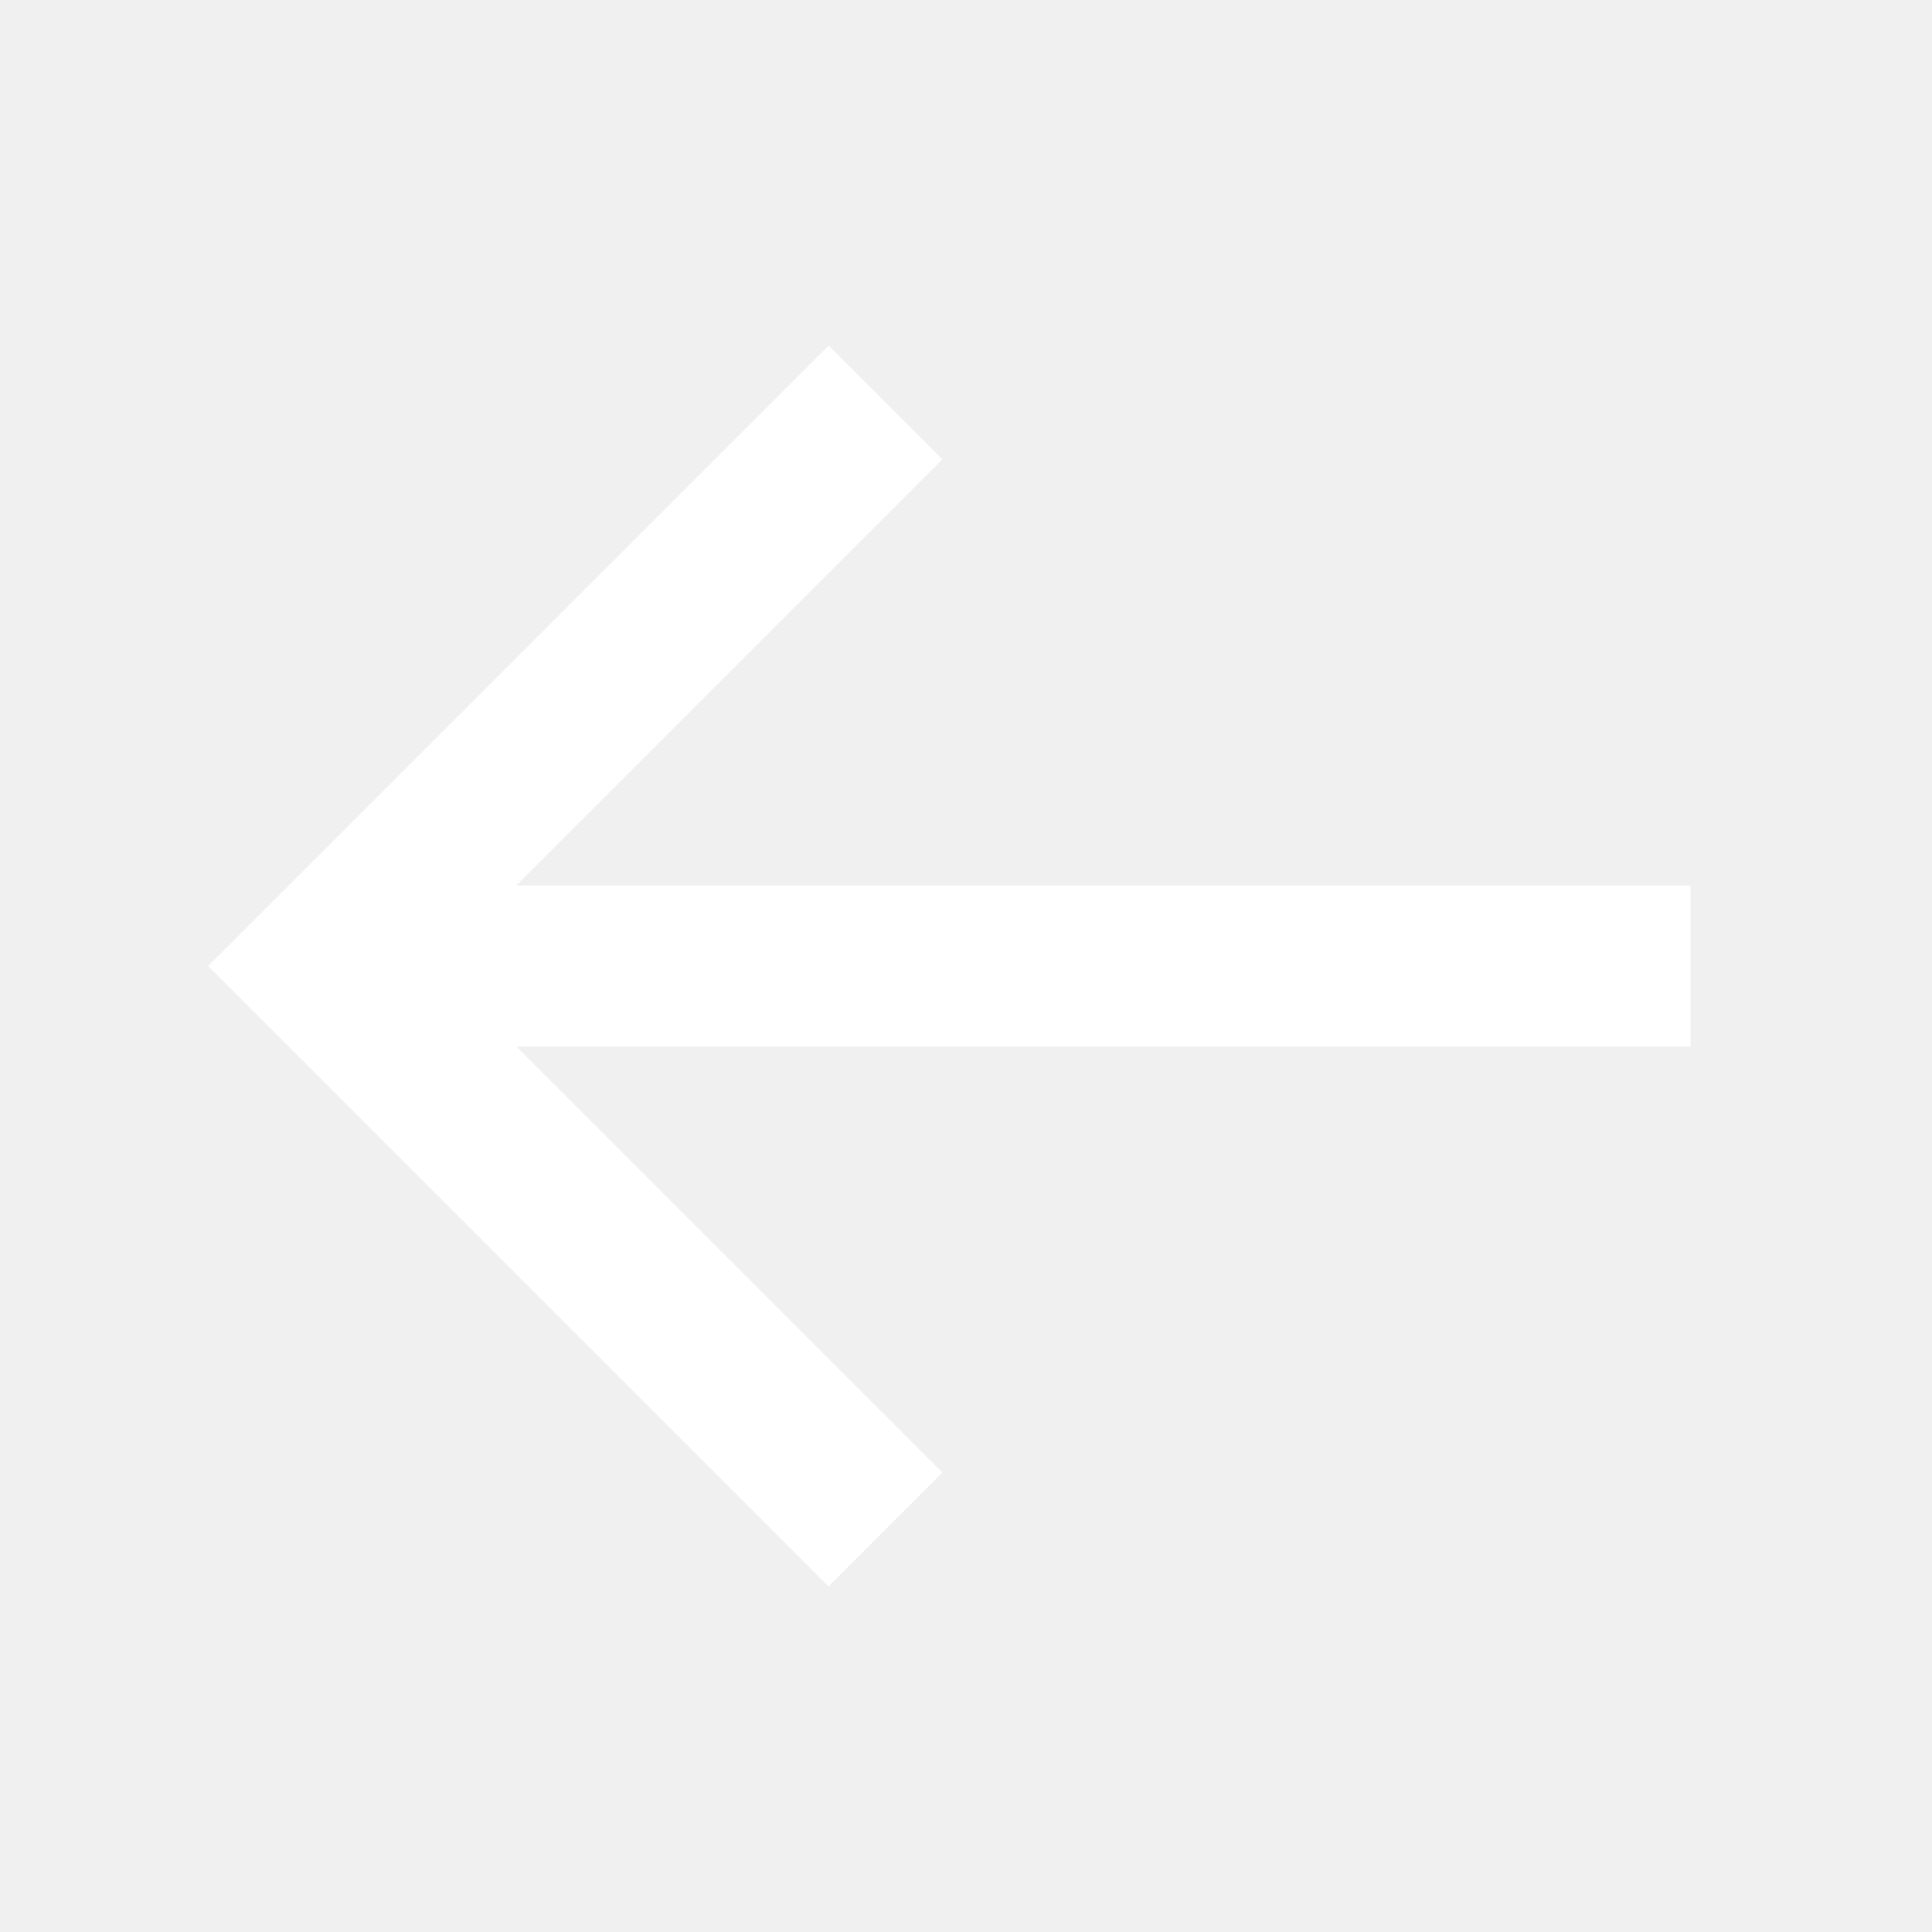
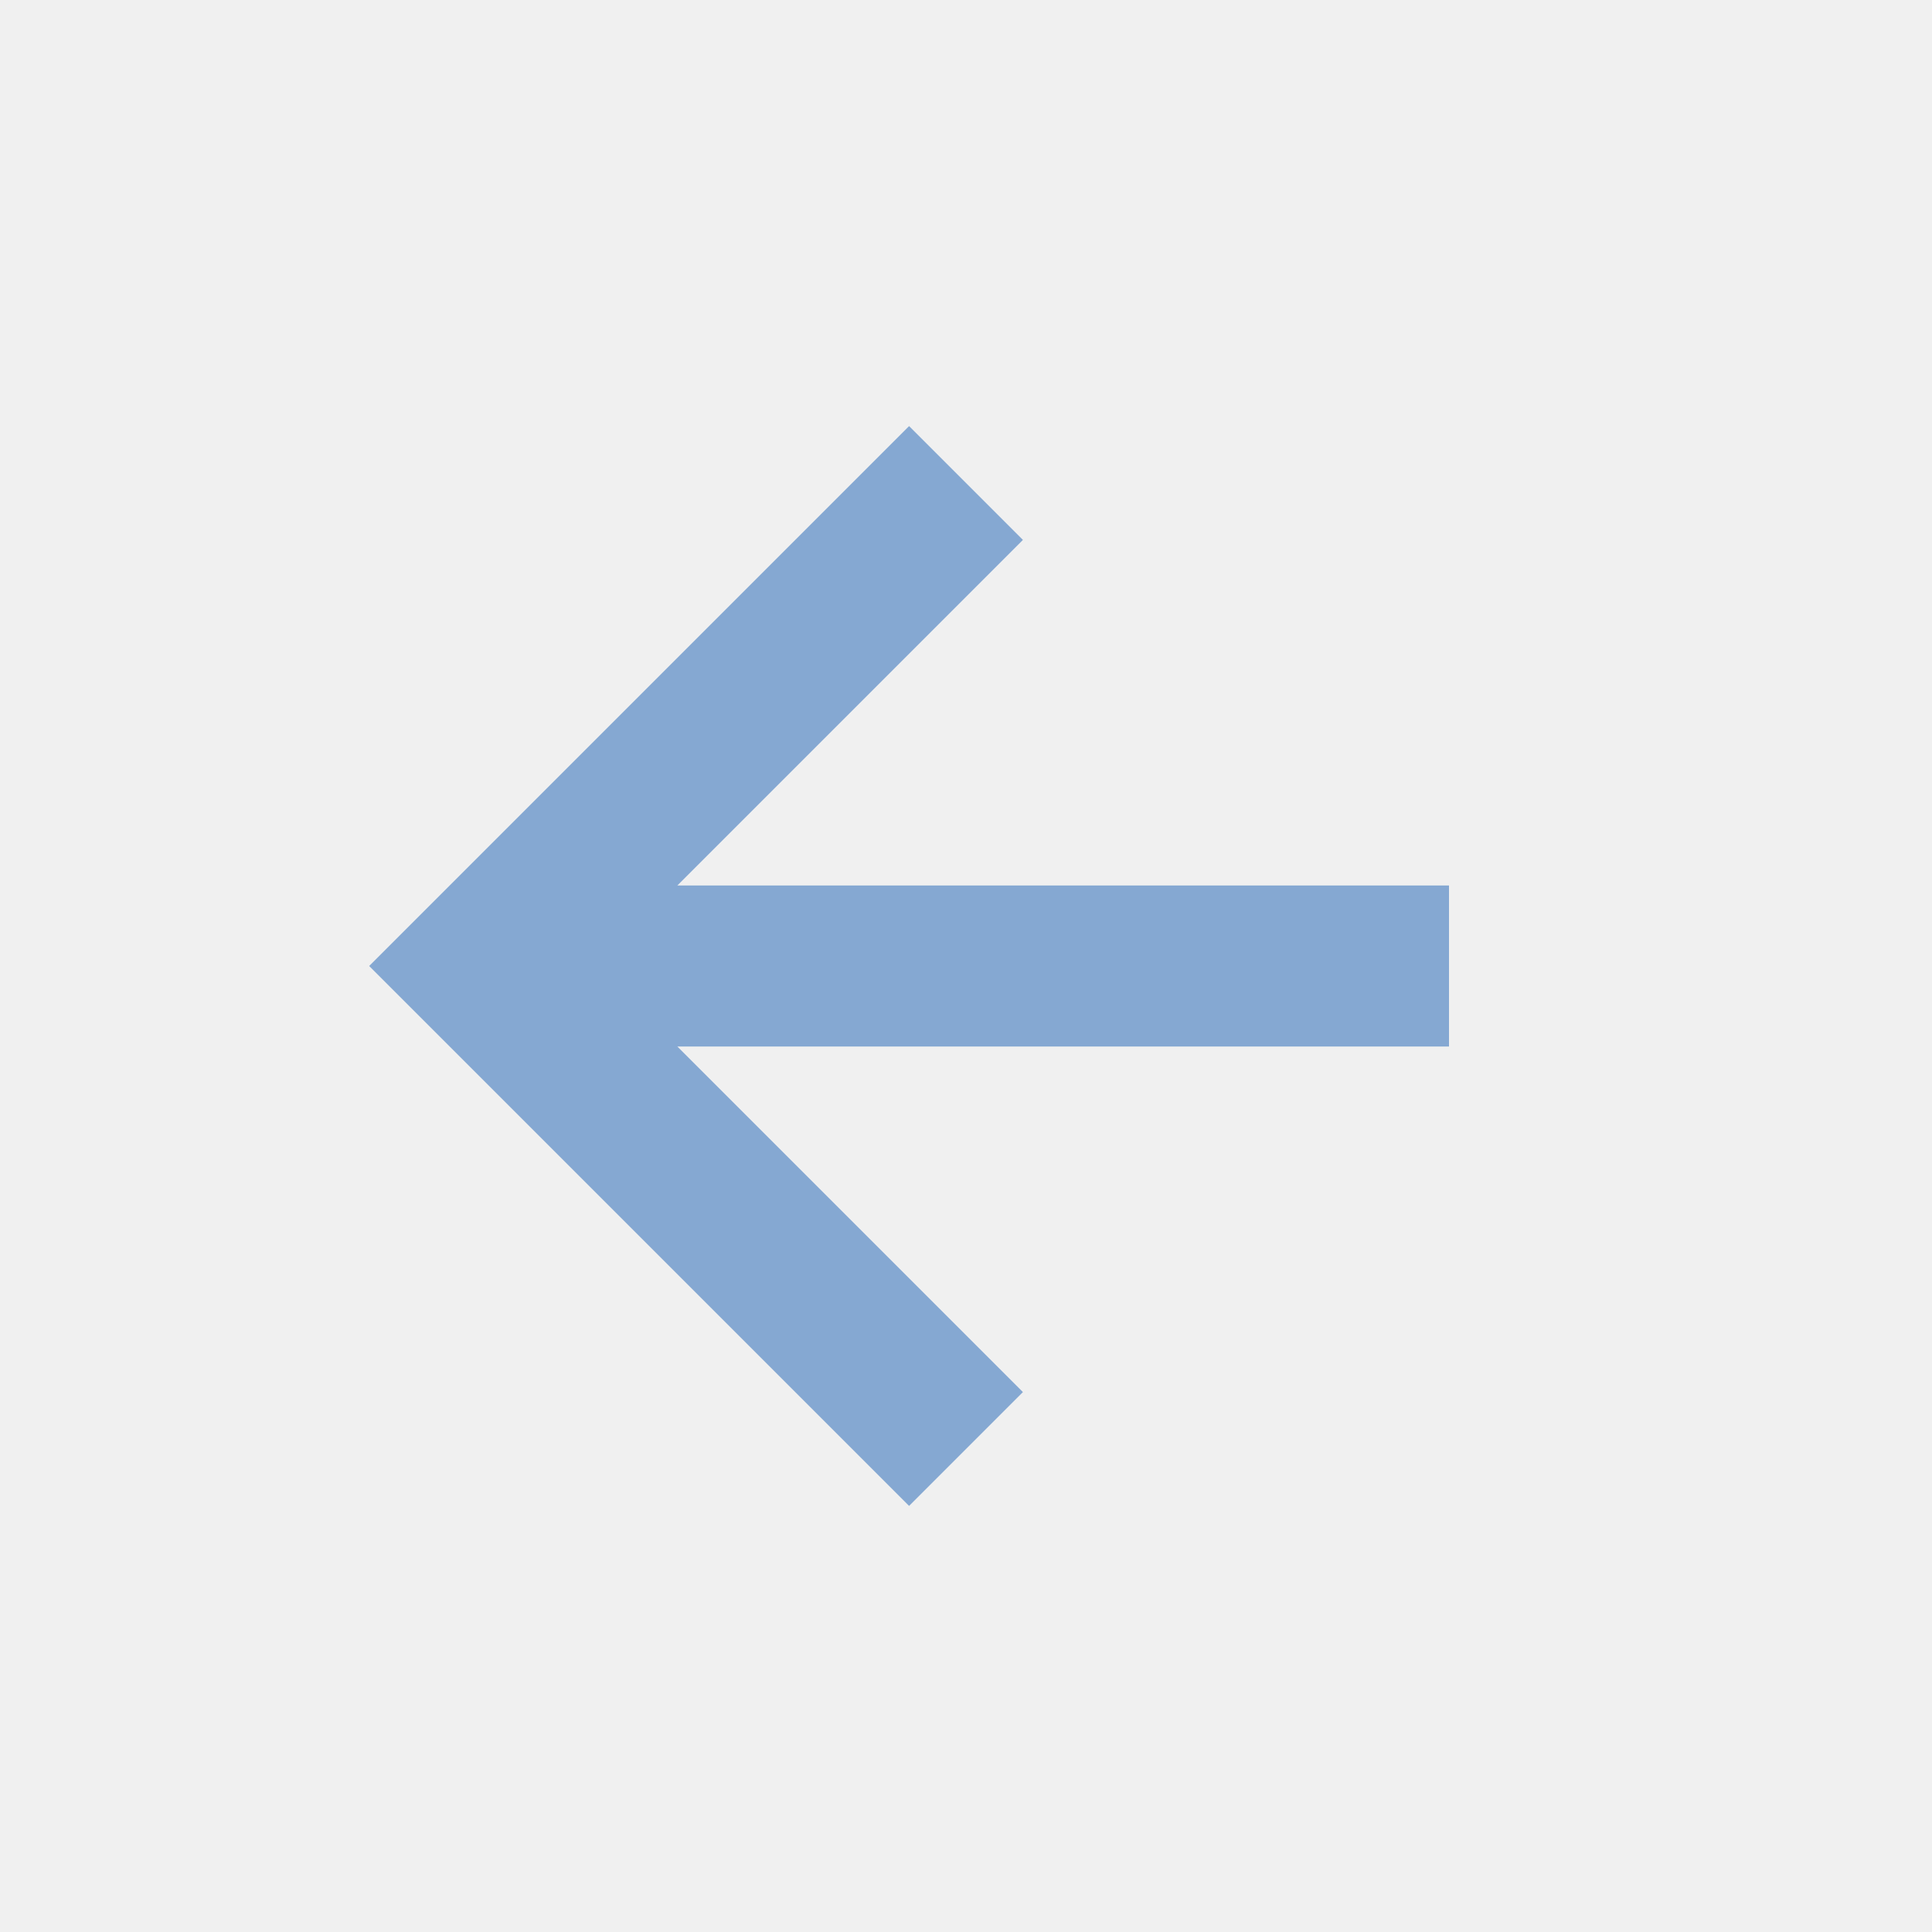
- <svg xmlns="http://www.w3.org/2000/svg" width="24" height="24" viewBox="0 0 24 24" style="fill: #fff;transform: ;msFilter:;">
-   <path d="M21 11H6.414l5.293-5.293-1.414-1.414L2.586 12l7.707 7.707 1.414-1.414L6.414 13H21z" />
+ <svg xmlns="http://www.w3.org/2000/svg" width="24" height="24" viewBox="0 0 24 24" style="fill: #85a8d2;transform: ;msFilter:;">
+   <path d="M12.707 17.293 8.414 13H18v-2H8.414l4.293-4.293-1.414-1.414L4.586 12l6.707 6.707z" />
</svg>
